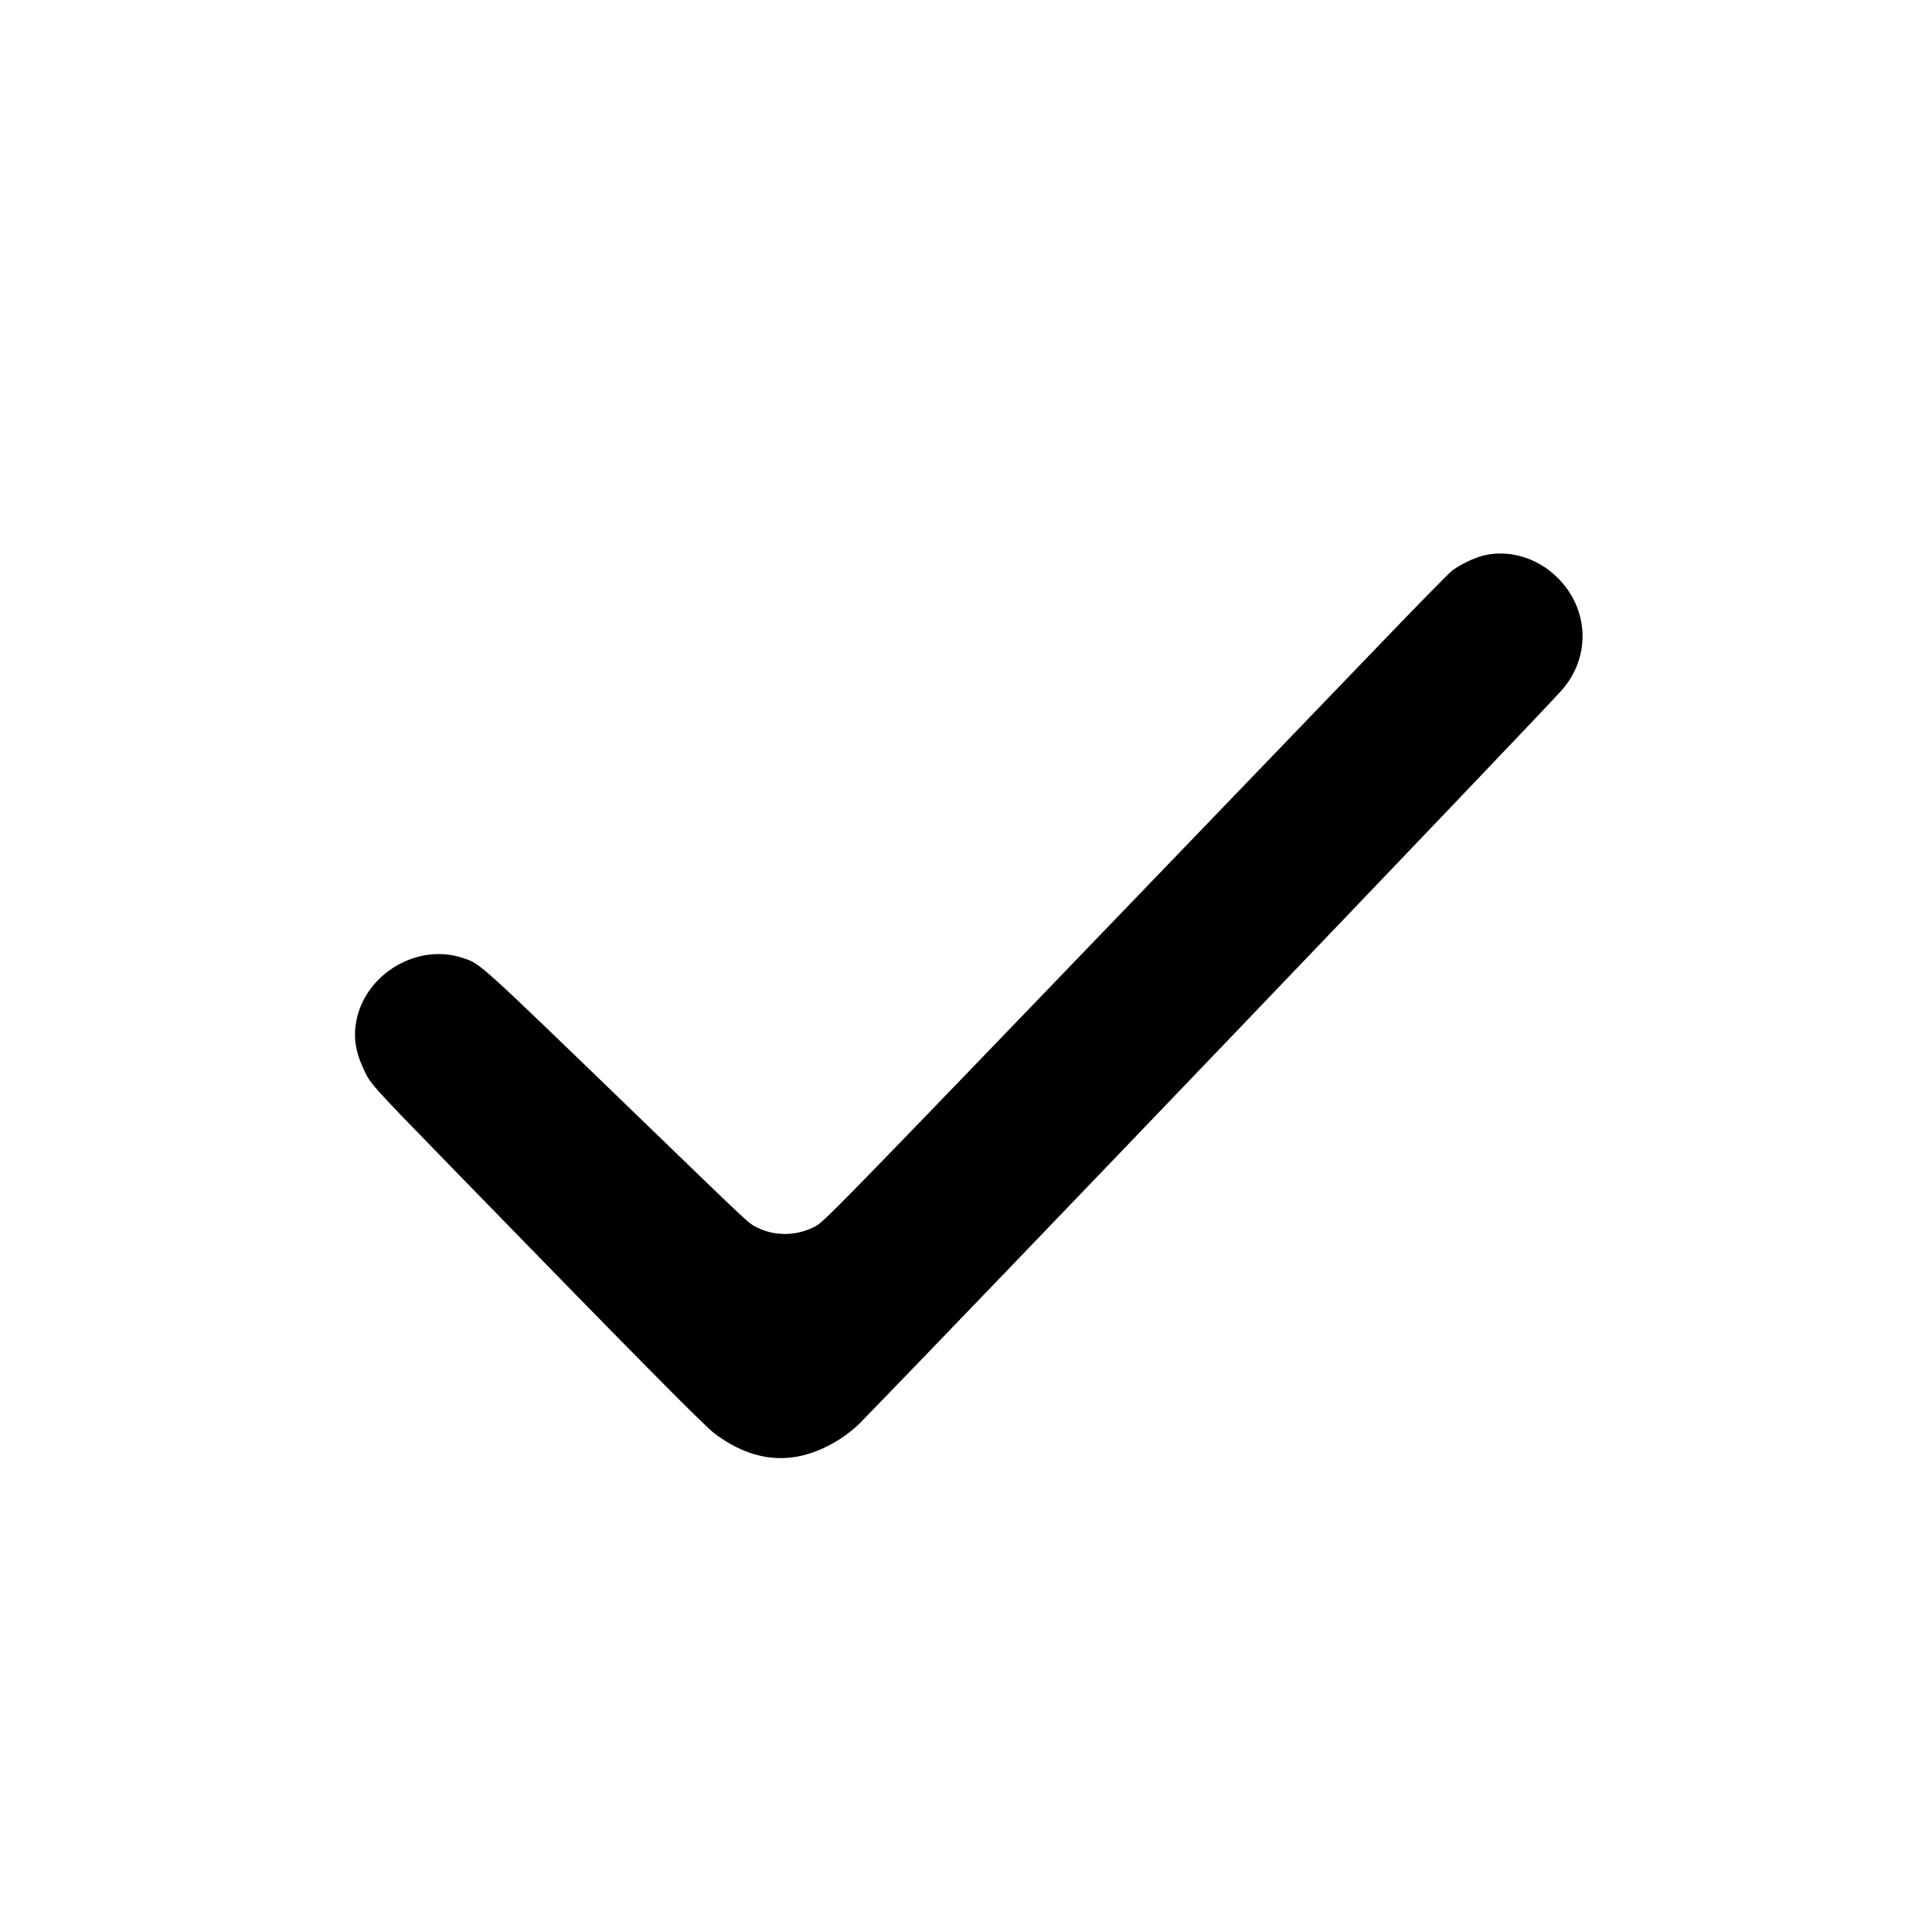
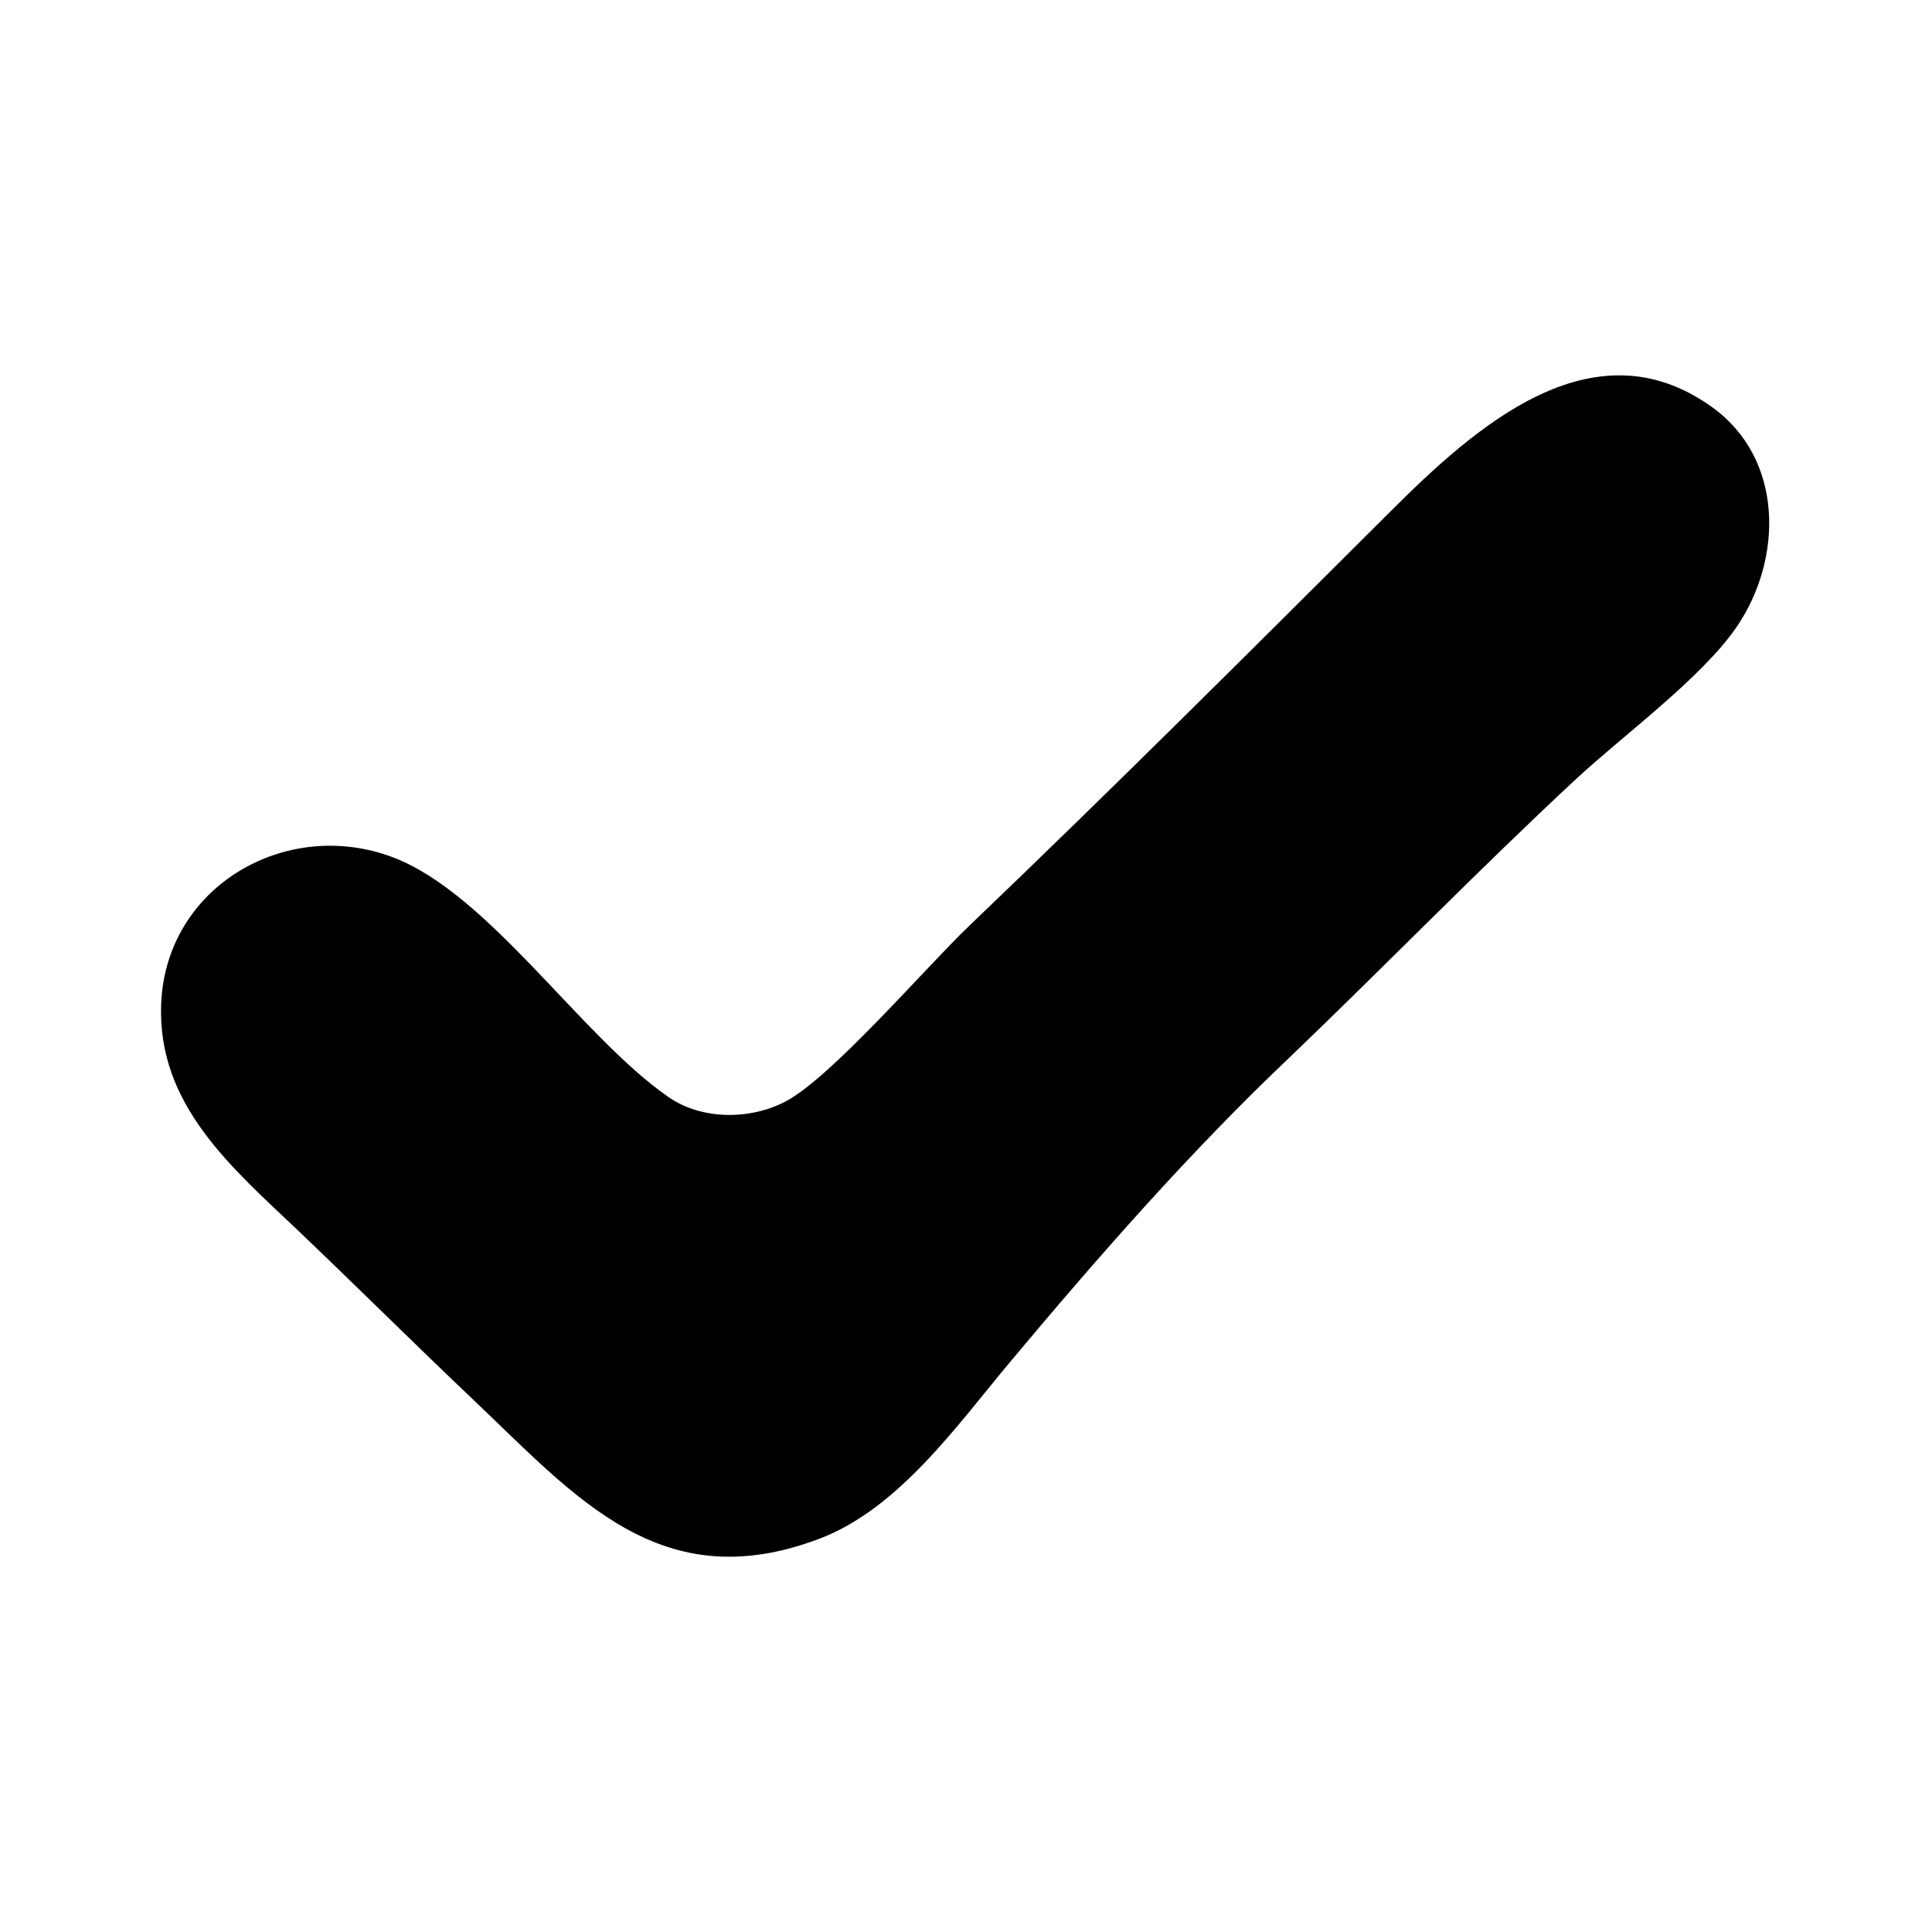
- <svg xmlns="http://www.w3.org/2000/svg" width="24" height="24" viewBox="0 0 24 24" fill="none">
-   <path fill="currentColor" fill-rule="evenodd" d="M18.431 6.900C18.309 6.930 18.133 7.016 18.036 7.091C17.994 7.125 17.625 7.500 17.219 7.923C16.811 8.348 15.847 9.348 15.078 10.148C10.081 15.341 10.242 15.177 10.102 15.247C9.881 15.356 9.617 15.356 9.402 15.247C9.298 15.195 9.338 15.233 8.055 13.992C5.886 11.895 5.975 11.977 5.748 11.900C5.194 11.714 4.553 12.086 4.430 12.664C4.388 12.867 4.411 13.050 4.509 13.264C4.603 13.469 4.580 13.442 5.609 14.500C7.773 16.725 8.747 17.711 8.873 17.805C9.391 18.195 9.914 18.214 10.450 17.866C10.525 17.817 10.628 17.734 10.680 17.681C11.895 16.436 19.056 8.958 19.395 8.580C19.763 8.170 19.744 7.572 19.352 7.180C19.105 6.931 18.748 6.823 18.431 6.900Z" />
+ <svg xmlns="http://www.w3.org/2000/svg" viewBox="0 0 24 24" fill="currentColor">
+   <path d="M 16.037 13.119 C 14.792 14.297 13.63 15.625 12.531 16.939 C 11.883 17.715 11.159 18.742 10.183 19.113 C 8.211 19.862 7.16 18.603 5.872 17.381 C 5.145 16.691 4.435 15.984 3.709 15.292 C 2.879 14.503 1.953 13.725 2.002 12.472 C 2.059 11.011 3.554 10.149 4.879 10.649 C 6.073 11.1 7.221 12.879 8.304 13.628 C 8.721 13.917 9.326 13.913 9.764 13.68 C 10.337 13.374 11.498 12.019 12.043 11.498 C 13.811 9.807 15.548 8.073 17.281 6.345 C 18.311 5.319 19.782 3.989 21.267 5.057 C 22.165 5.701 22.148 6.949 21.573 7.788 C 21.137 8.425 20.159 9.137 19.571 9.684 C 18.367 10.804 17.223 11.982 16.037 13.119 Z" />
</svg>
